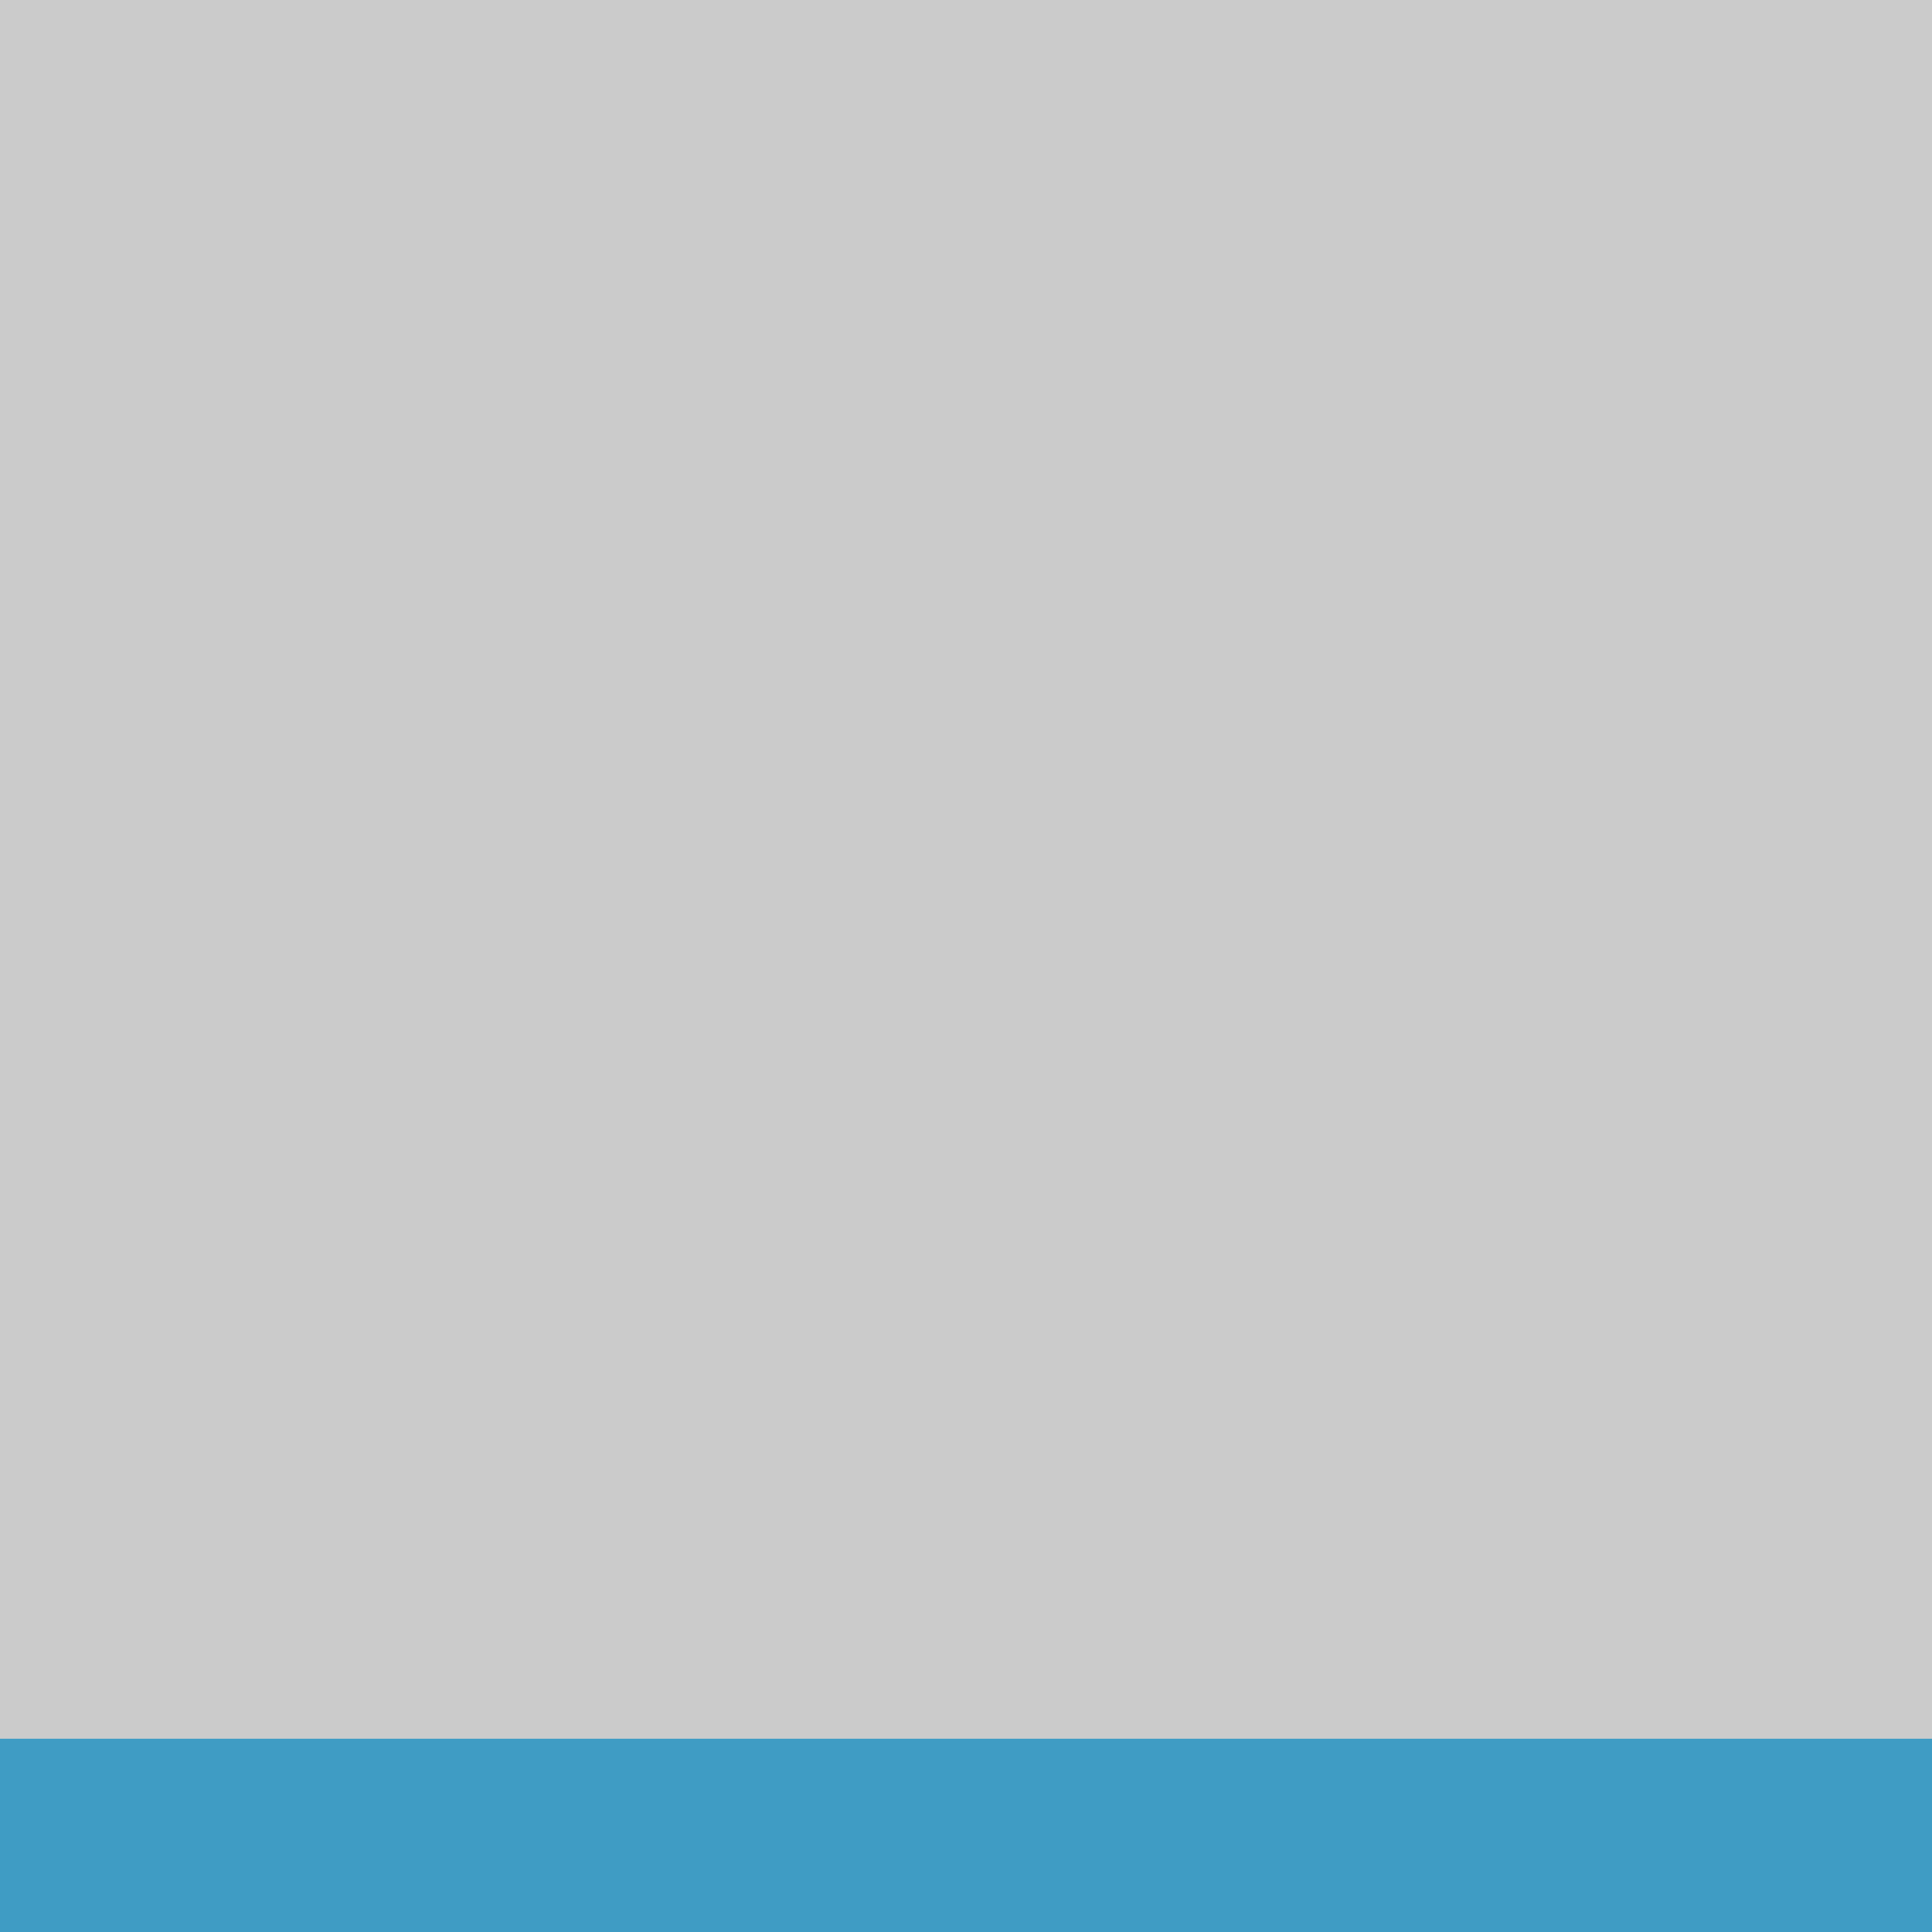
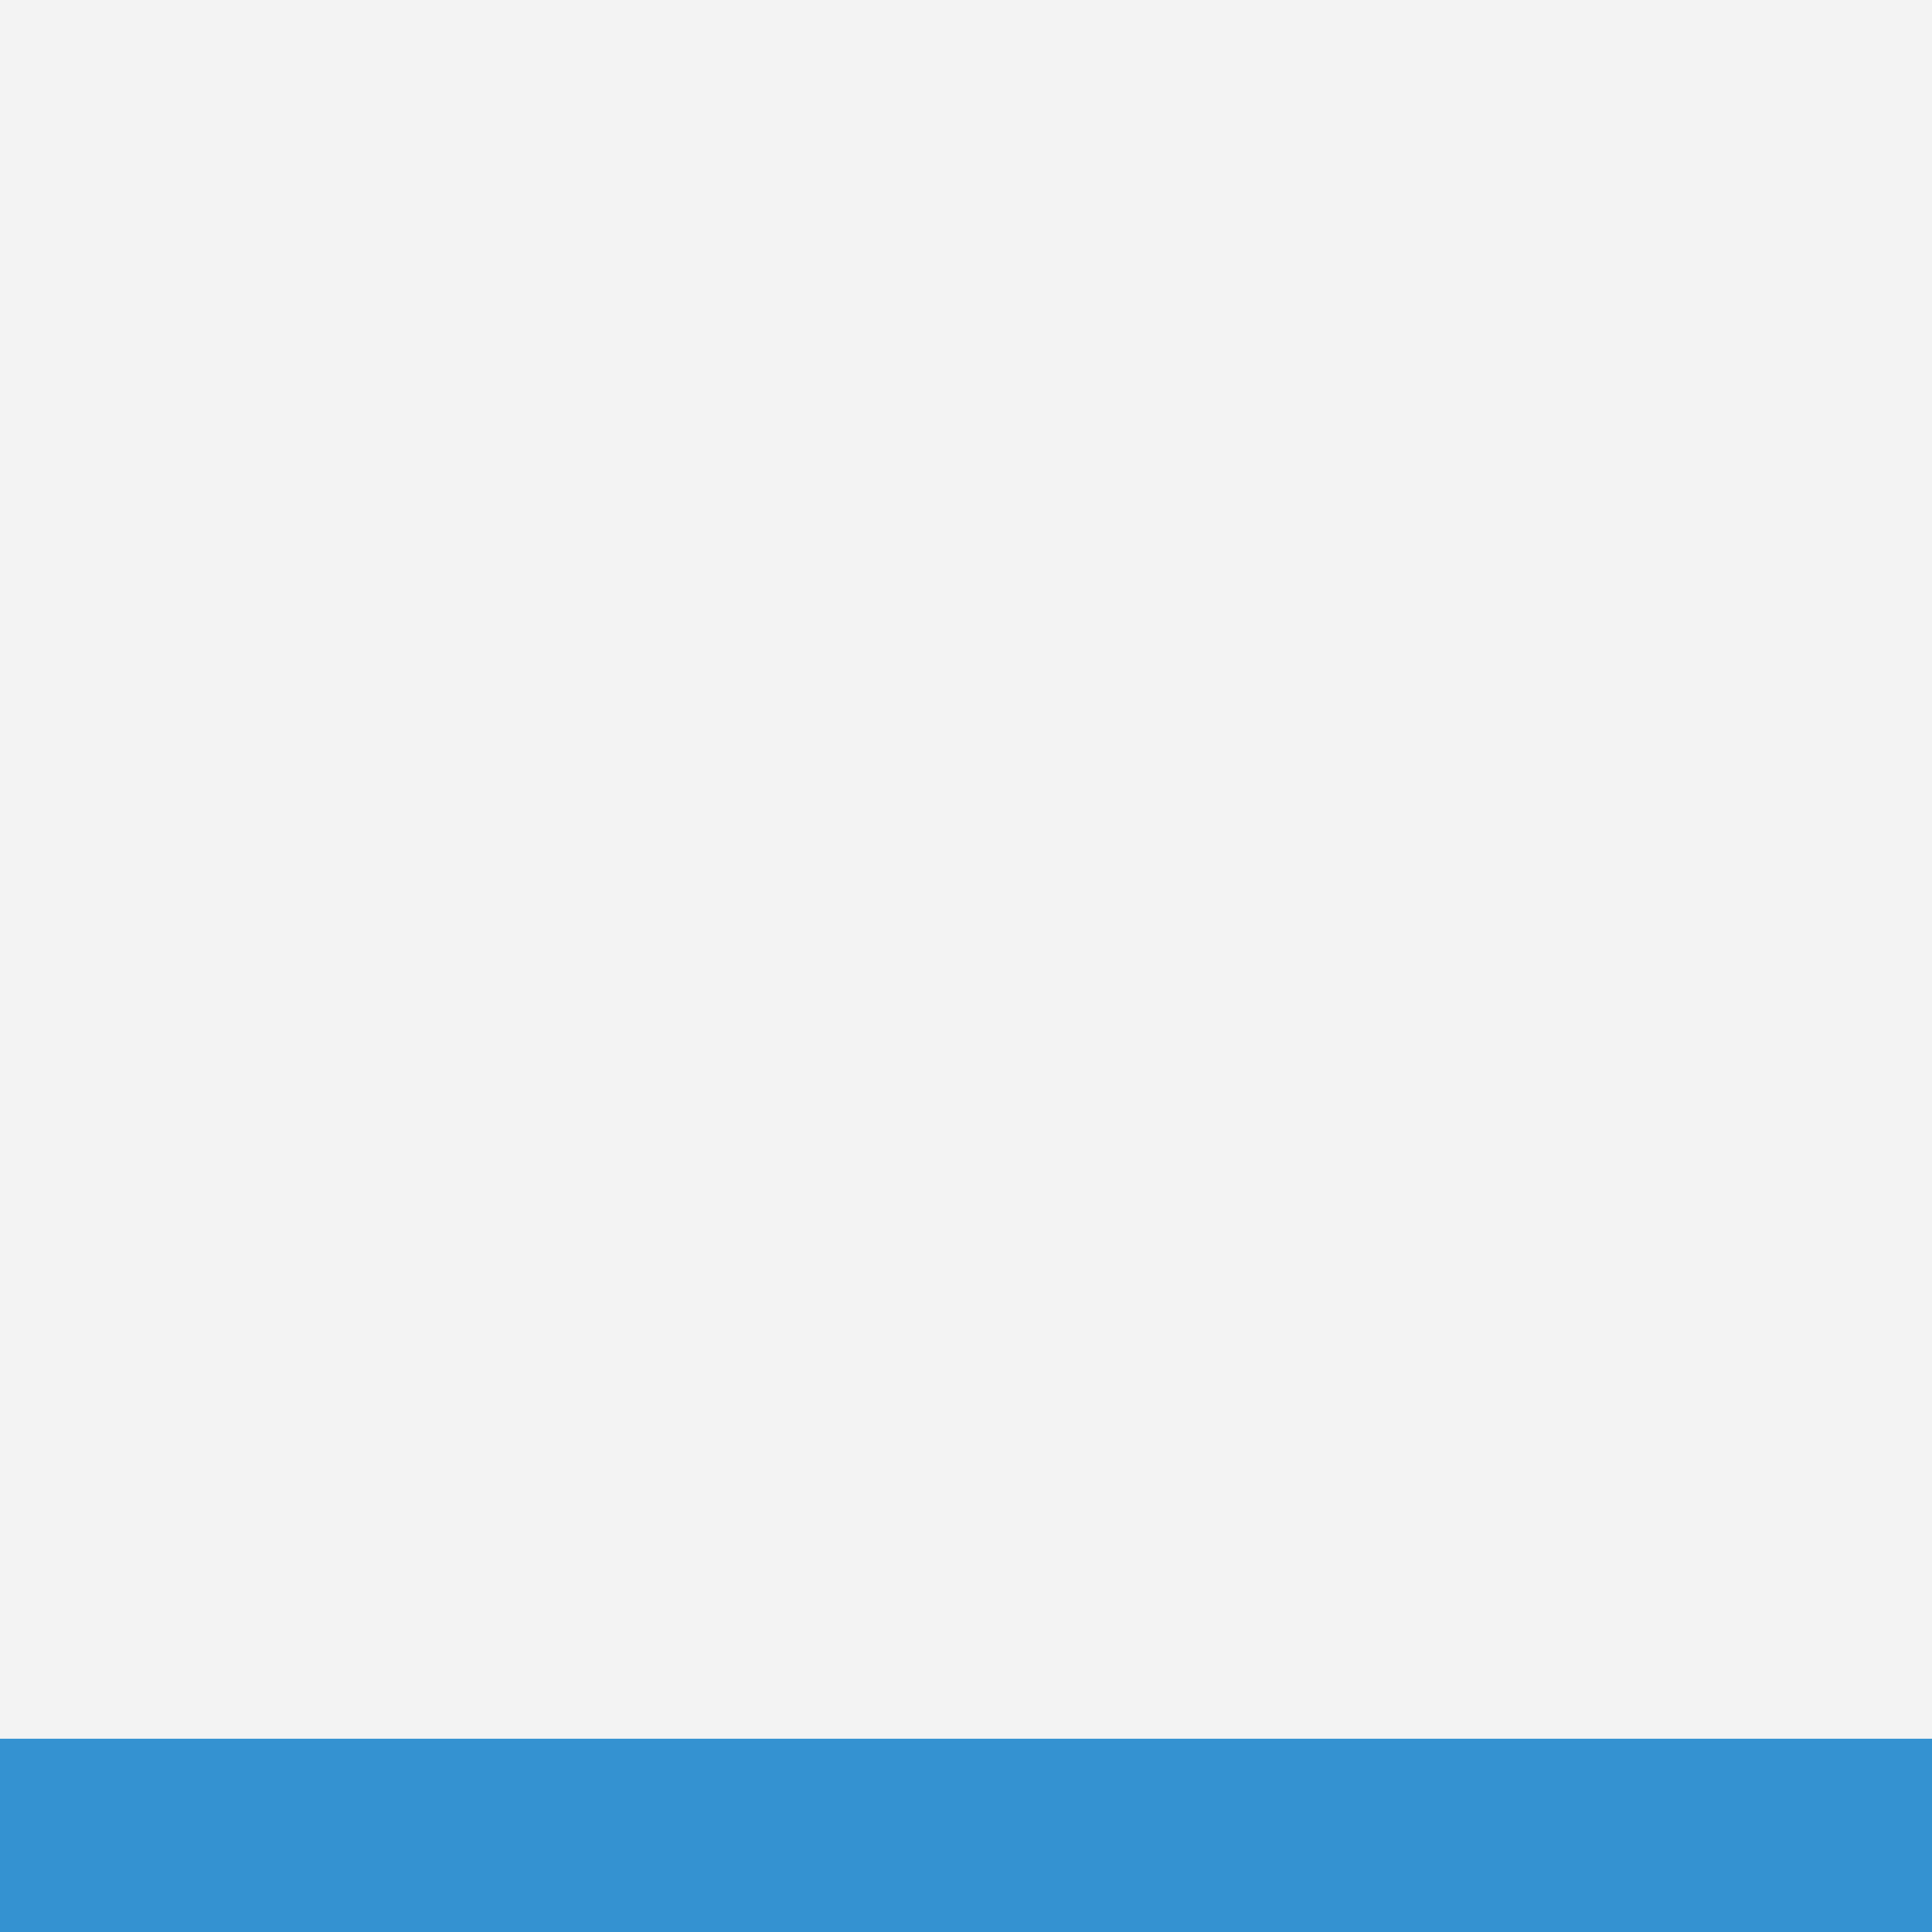
<svg xmlns="http://www.w3.org/2000/svg" id="svg2" version="1.1" width="24" height="24" viewBox="0 0 24 24">
  <defs id="defs6" />
-   <rect style="fill:#757575;fill-opacity:0.298" id="rect4133" width="24.102" height="21.661" x="0" y="0" />
-   <rect style="fill:#3f9cc4;fill-opacity:1" id="rect4147" width="24" height="2.401" x="0" y="21.599" />
+   <rect style="fill:#ffffff;fill-opacity:0.196" id="rect4133" width="24.102" height="21.661" x="0" y="0" />
+   <rect style="fill:#298ccf;fill-opacity:0.941" id="rect4147" width="24" height="2.401" x="0" y="21.599" />
</svg>
